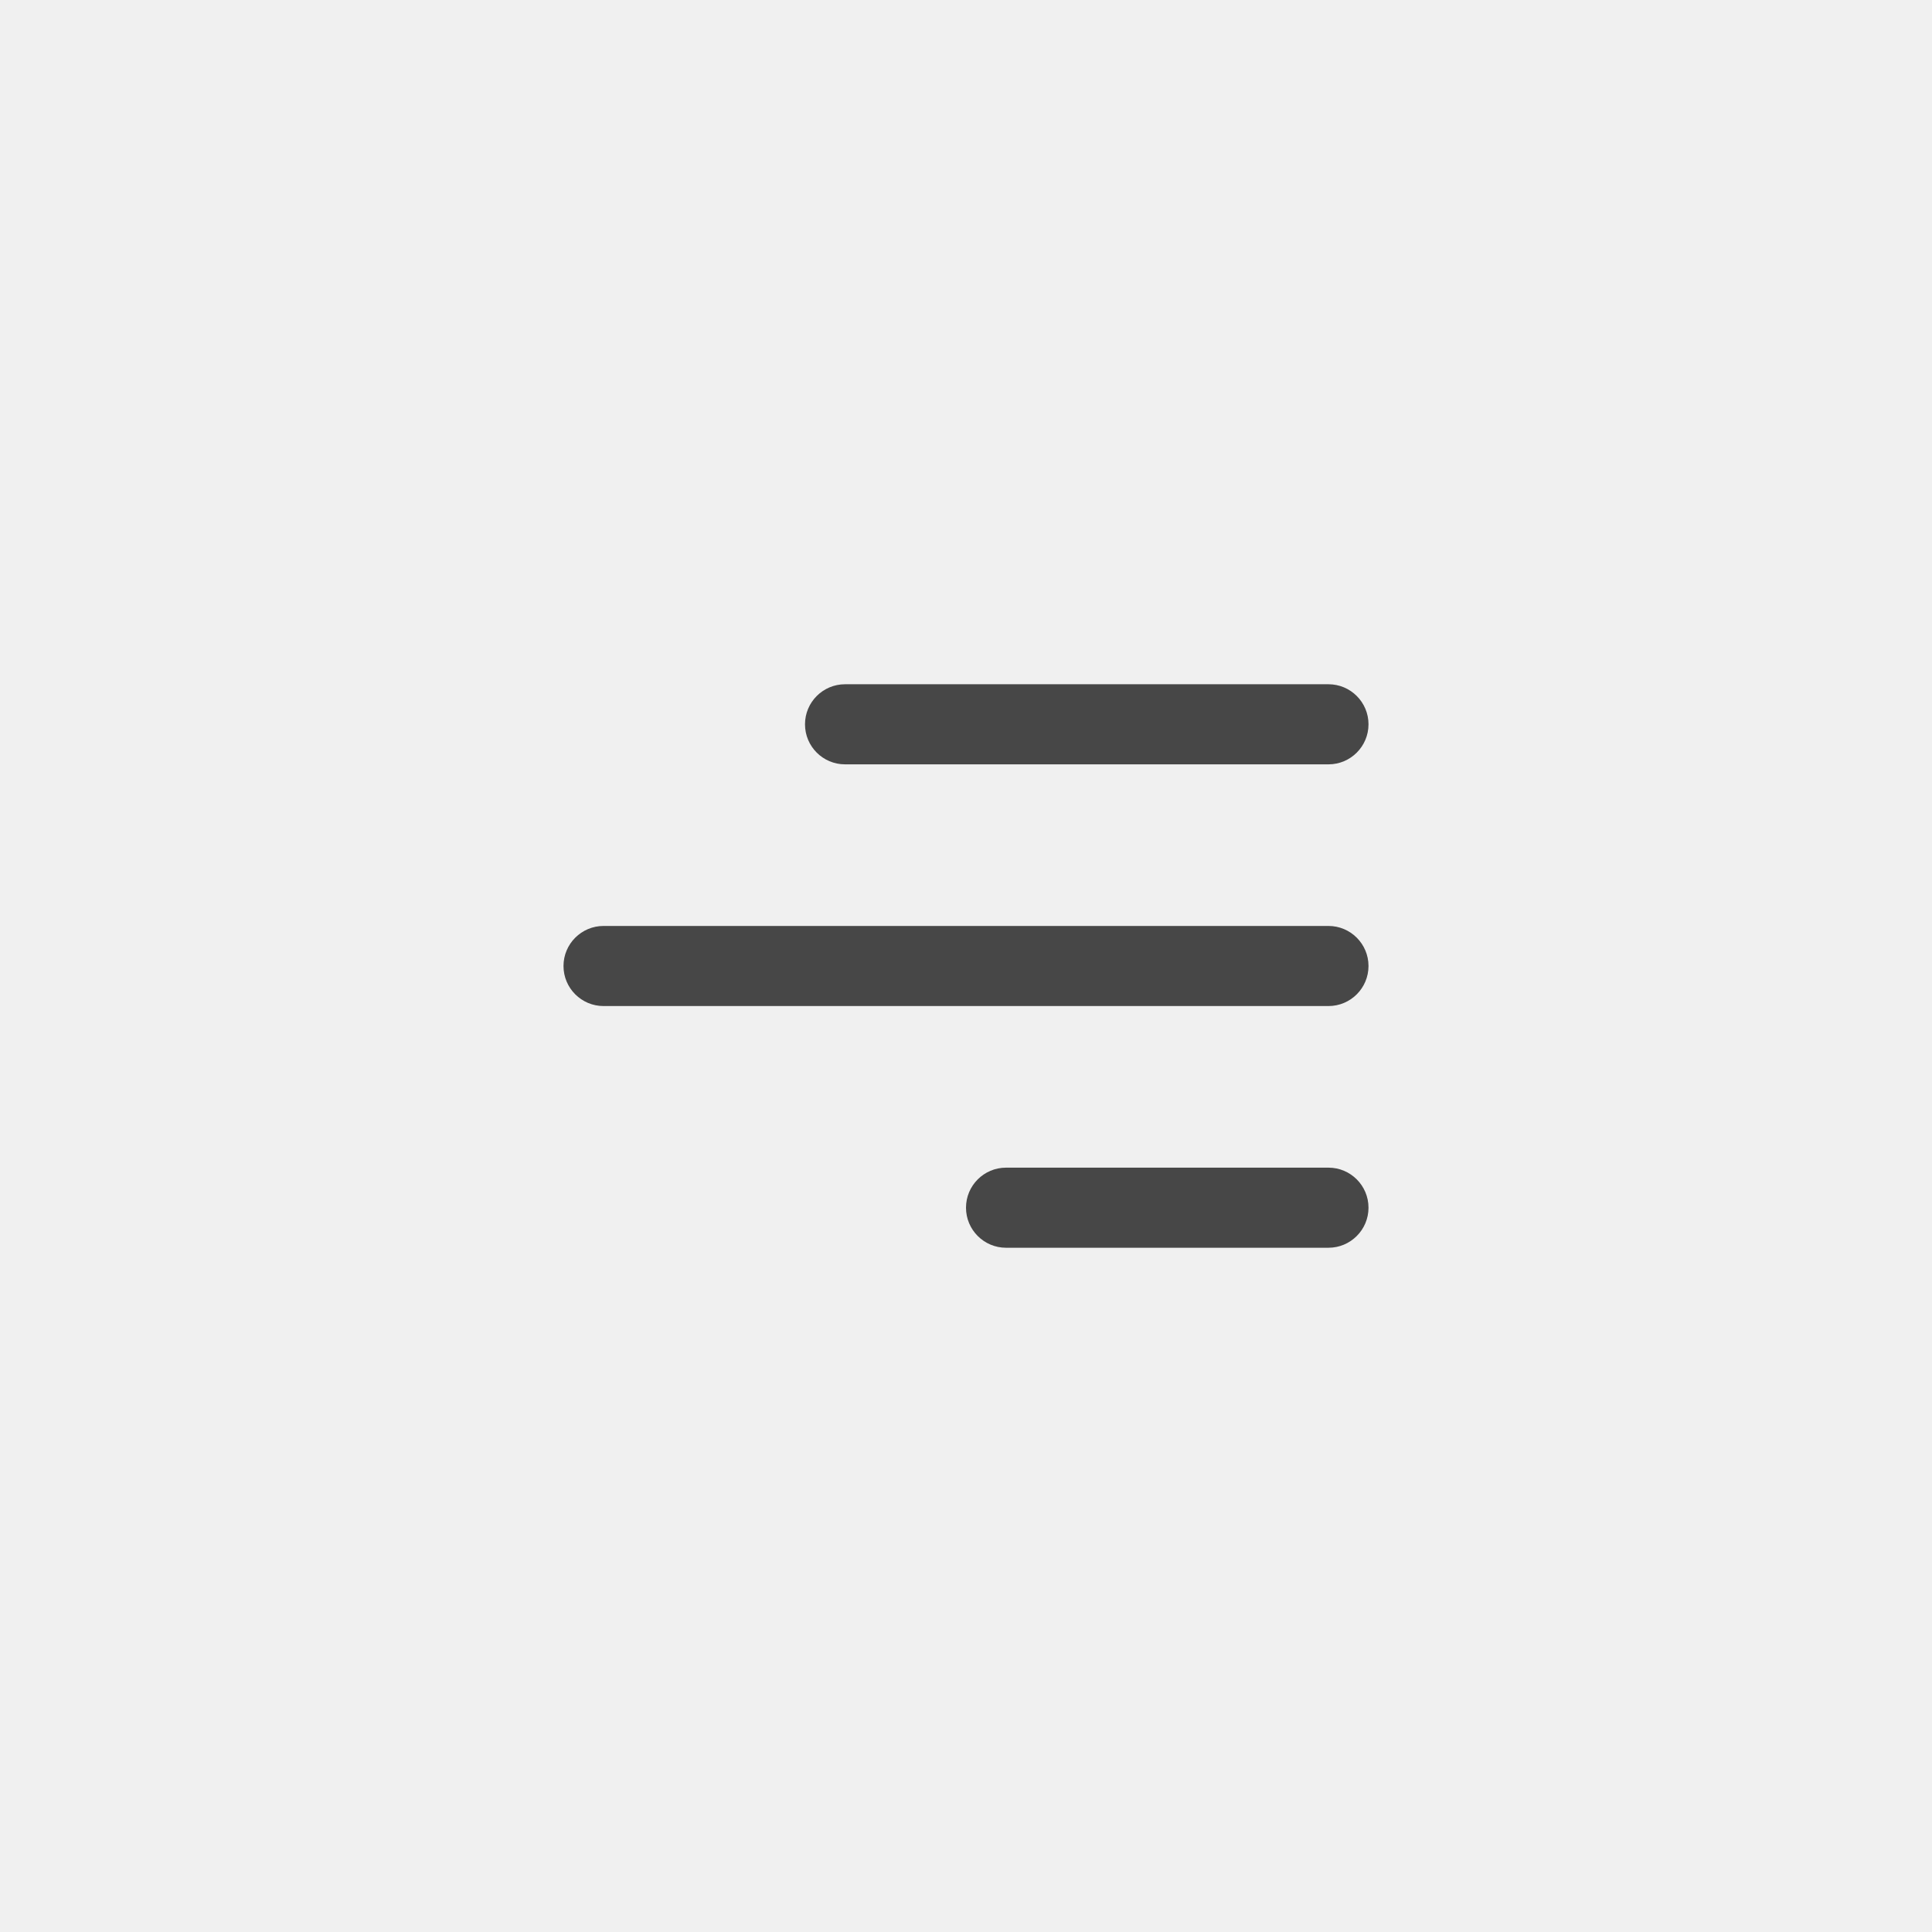
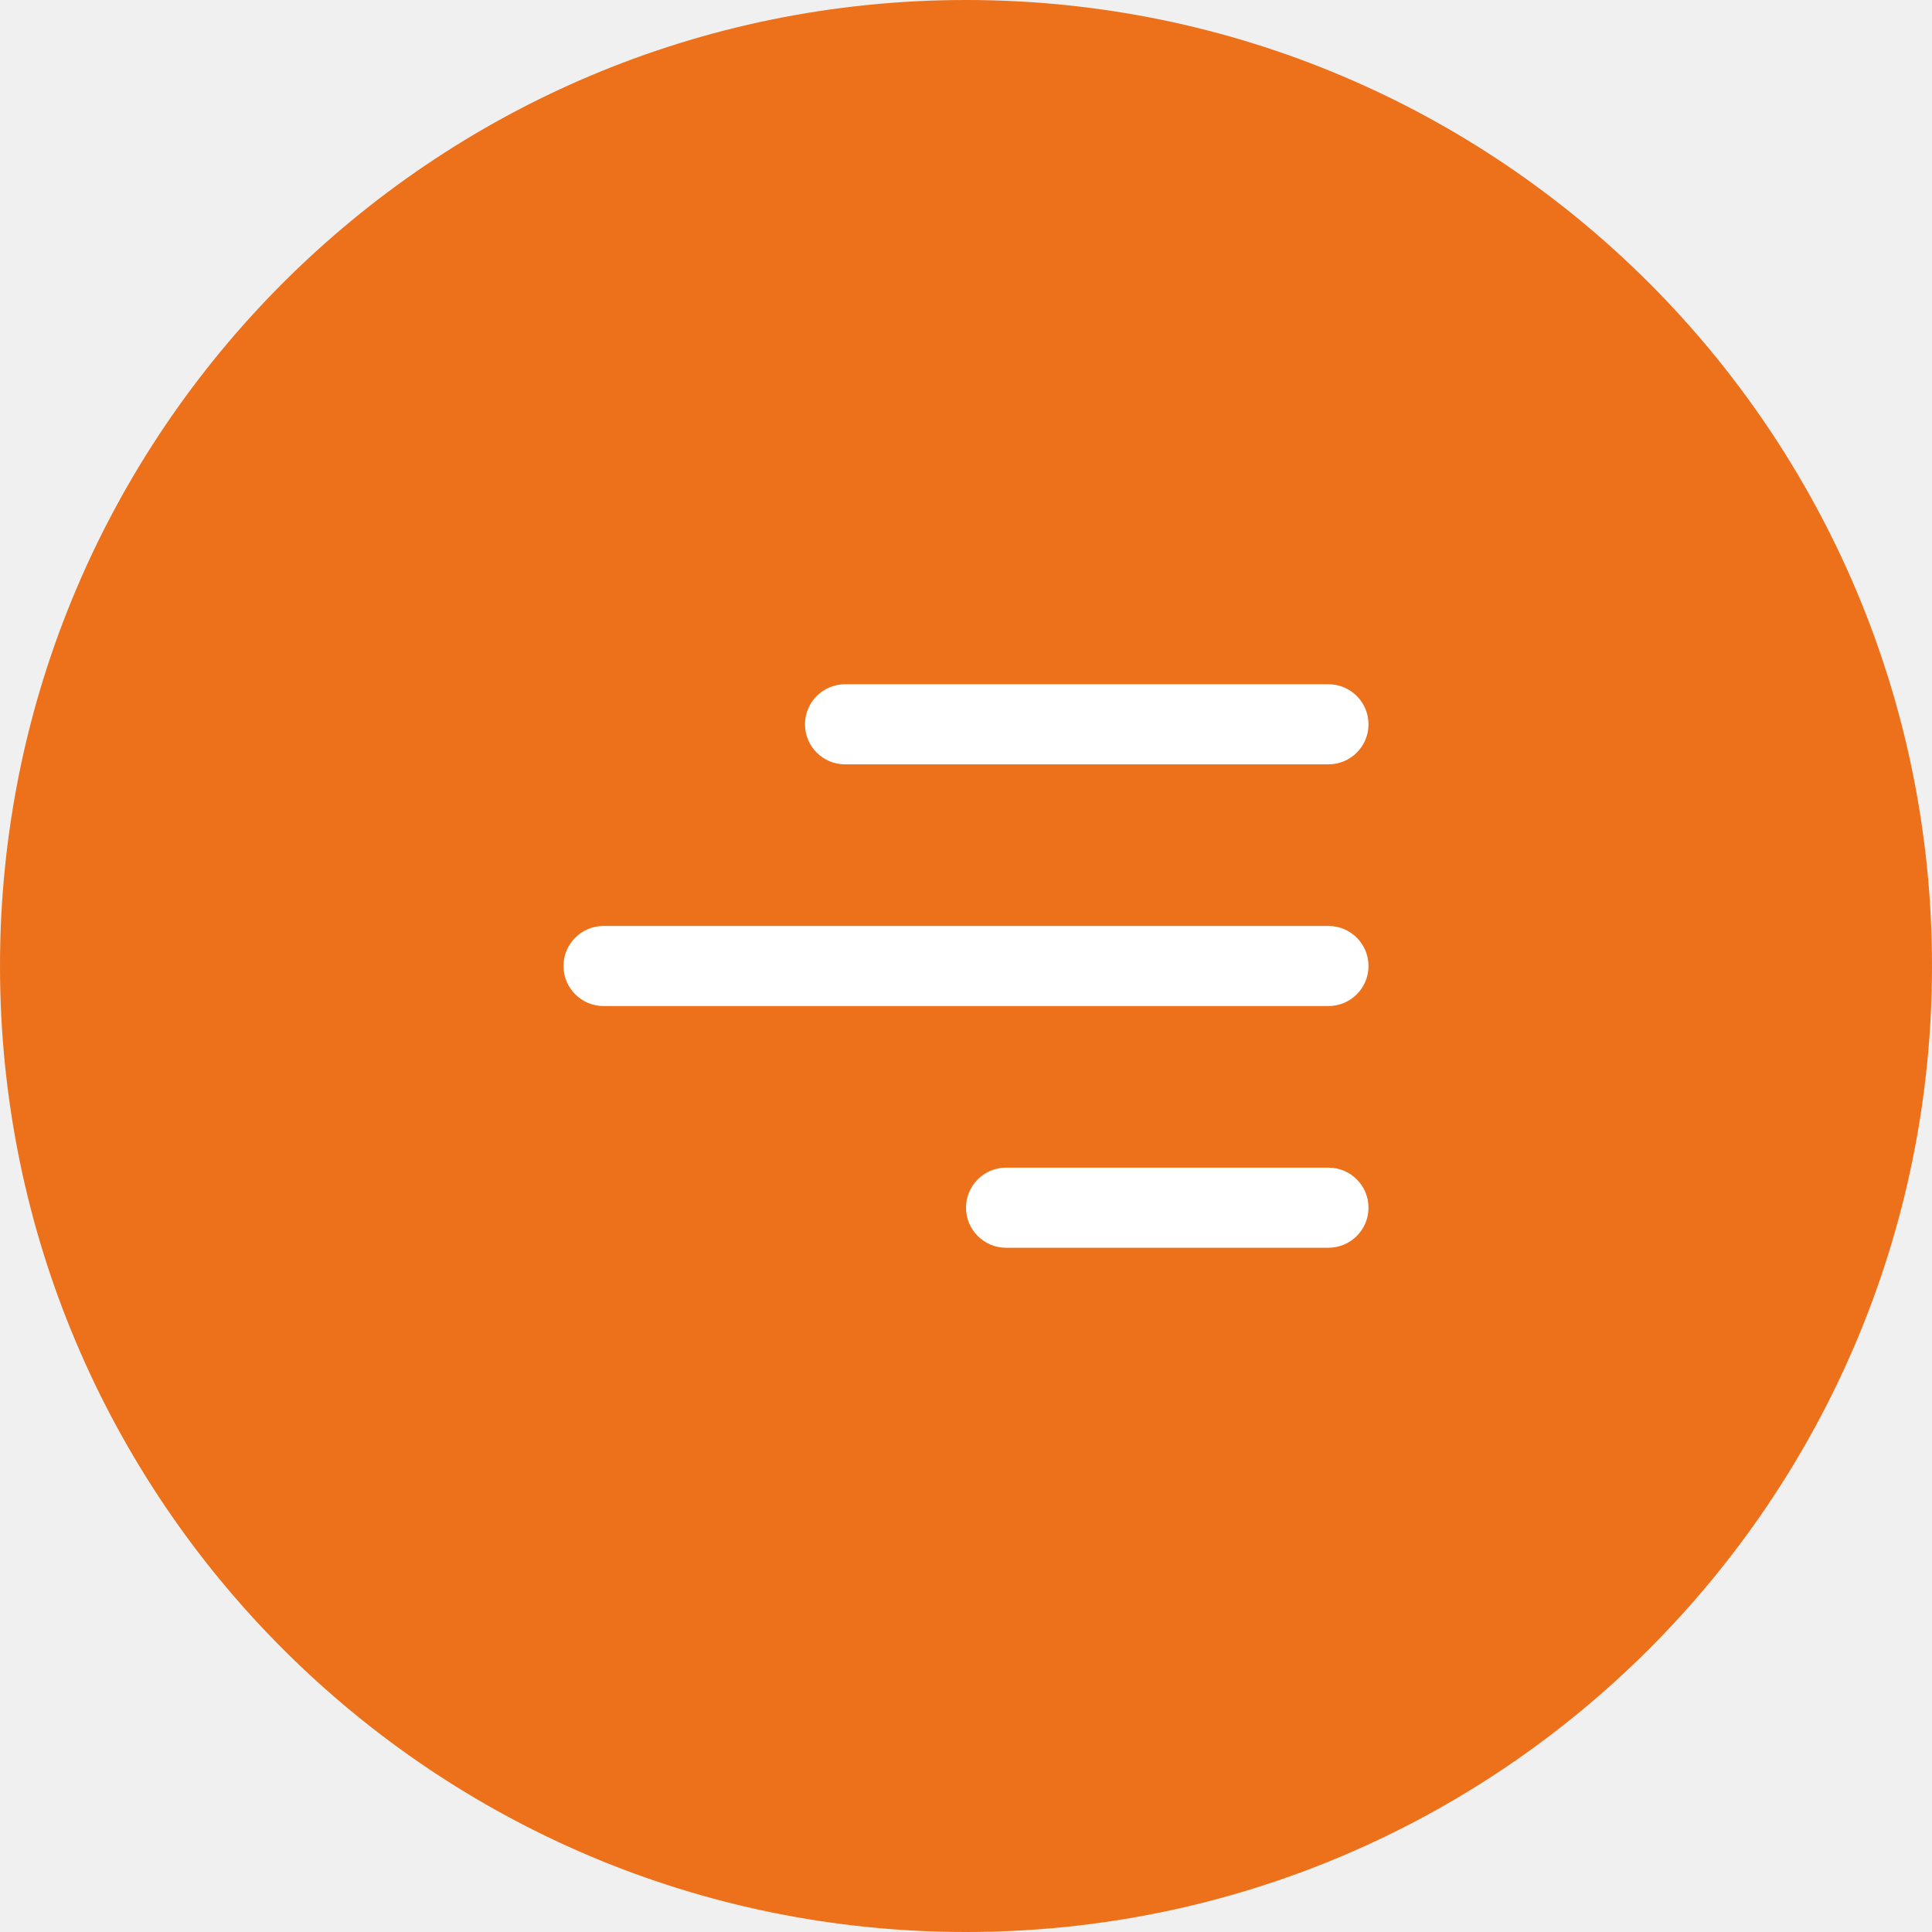
<svg xmlns="http://www.w3.org/2000/svg" width="48" height="48" viewBox="0 0 48 48" fill="none">
-   <circle cx="24" cy="24" r="24" fill="#F0F0F0" />
-   <path d="M34 30.005C34 30.554 33.554 31 33.005 31H24.995C24.446 31 24 30.554 24 30.005C24 29.455 24.446 29.01 24.995 29.01H33.005C33.554 29.01 34 29.455 34 30.005Z" fill="#474747" />
-   <path d="M34 24C34 24.55 33.554 24.995 33.005 24.995H14.995C14.446 24.995 14 24.55 14 24C14 23.451 14.446 23.005 14.995 23.005H33.005C33.554 23.005 34 23.451 34 24Z" fill="#474747" />
-   <path d="M33.005 18.99C33.554 18.99 34 18.545 34 17.995C34 17.446 33.554 17 33.005 17H20.995C20.446 17 20 17.446 20 17.995C20 18.545 20.446 18.99 20.995 18.99H33.005Z" fill="#474747" />
+   <circle cx="24" cy="24" r="24" fill="#ED711B" />
+   <path d="M34 30.005C34 30.554 33.554 31 33.005 31H24.995C24.446 31 24 30.554 24 30.005C24 29.455 24.446 29.01 24.995 29.01H33.005C33.554 29.01 34 29.455 34 30.005Z" fill="white" />
+   <path d="M34 24C34 24.55 33.554 24.995 33.005 24.995H14.995C14.446 24.995 14 24.55 14 24C14 23.451 14.446 23.005 14.995 23.005H33.005C33.554 23.005 34 23.451 34 24Z" fill="white" />
+   <path d="M33.005 18.99C33.554 18.99 34 18.545 34 17.995C34 17.446 33.554 17 33.005 17H20.995C20.446 17 20 17.446 20 17.995C20 18.545 20.446 18.99 20.995 18.99H33.005Z" fill="white" />
</svg>
